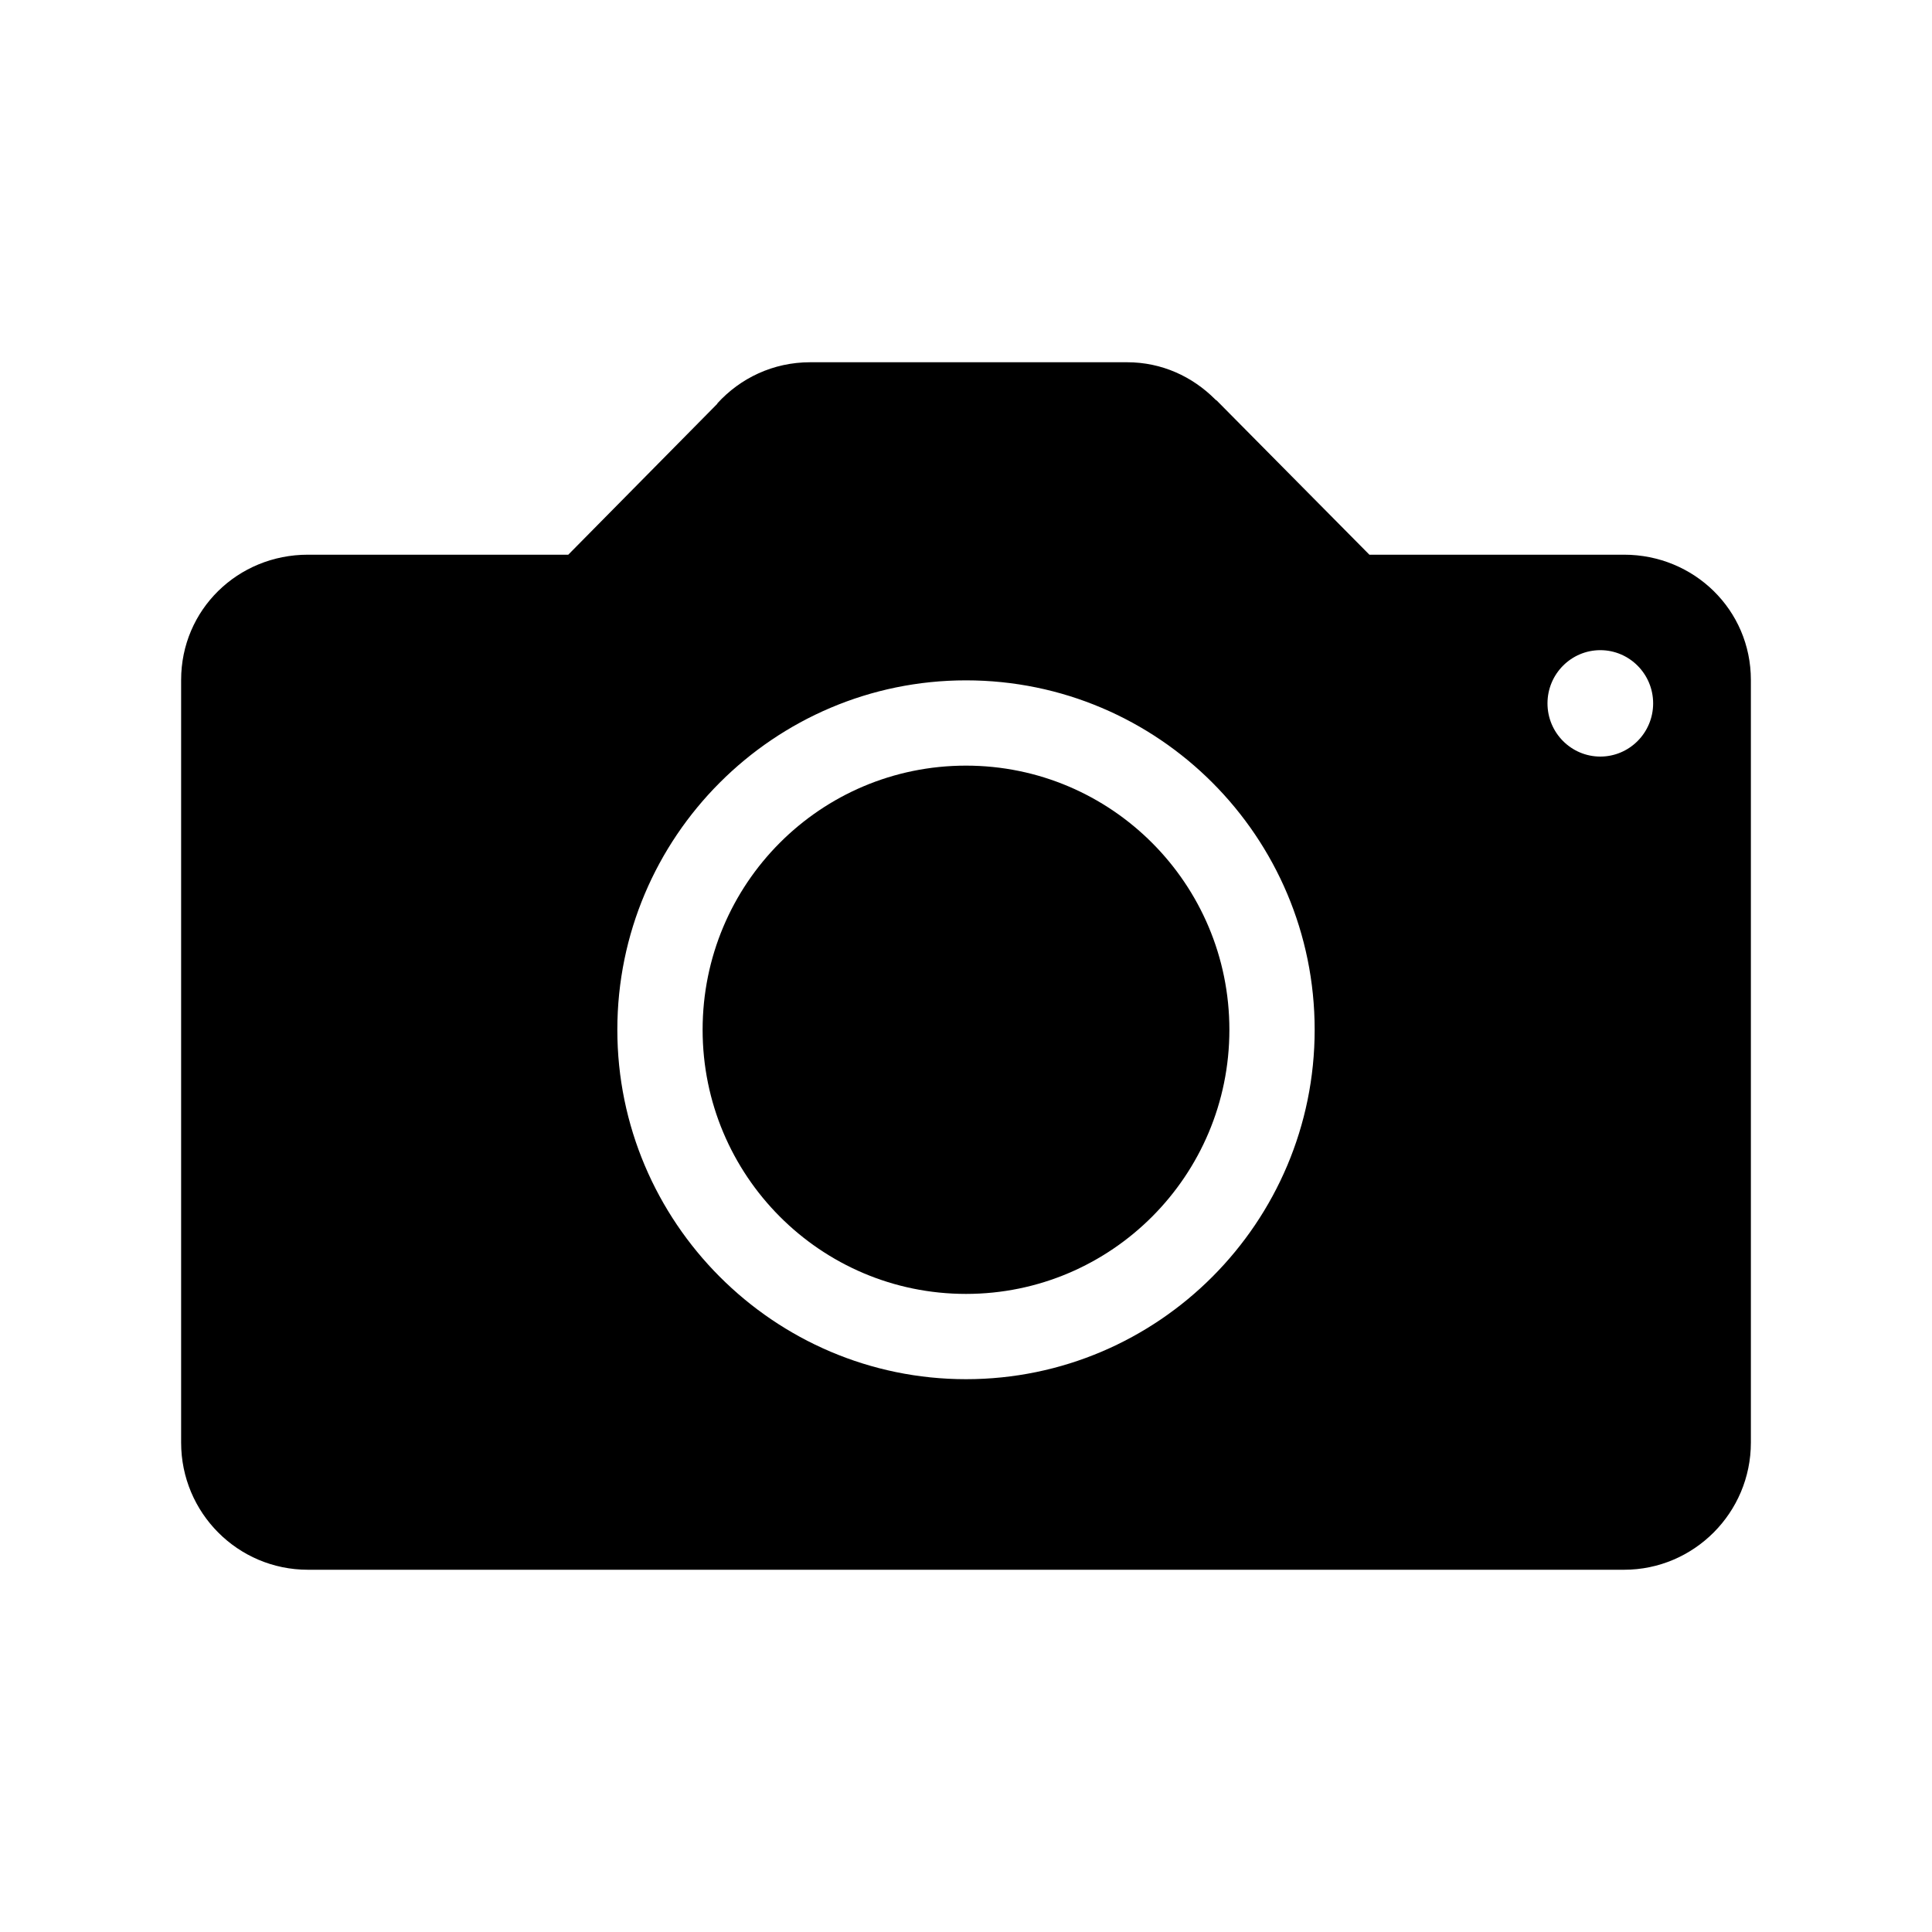
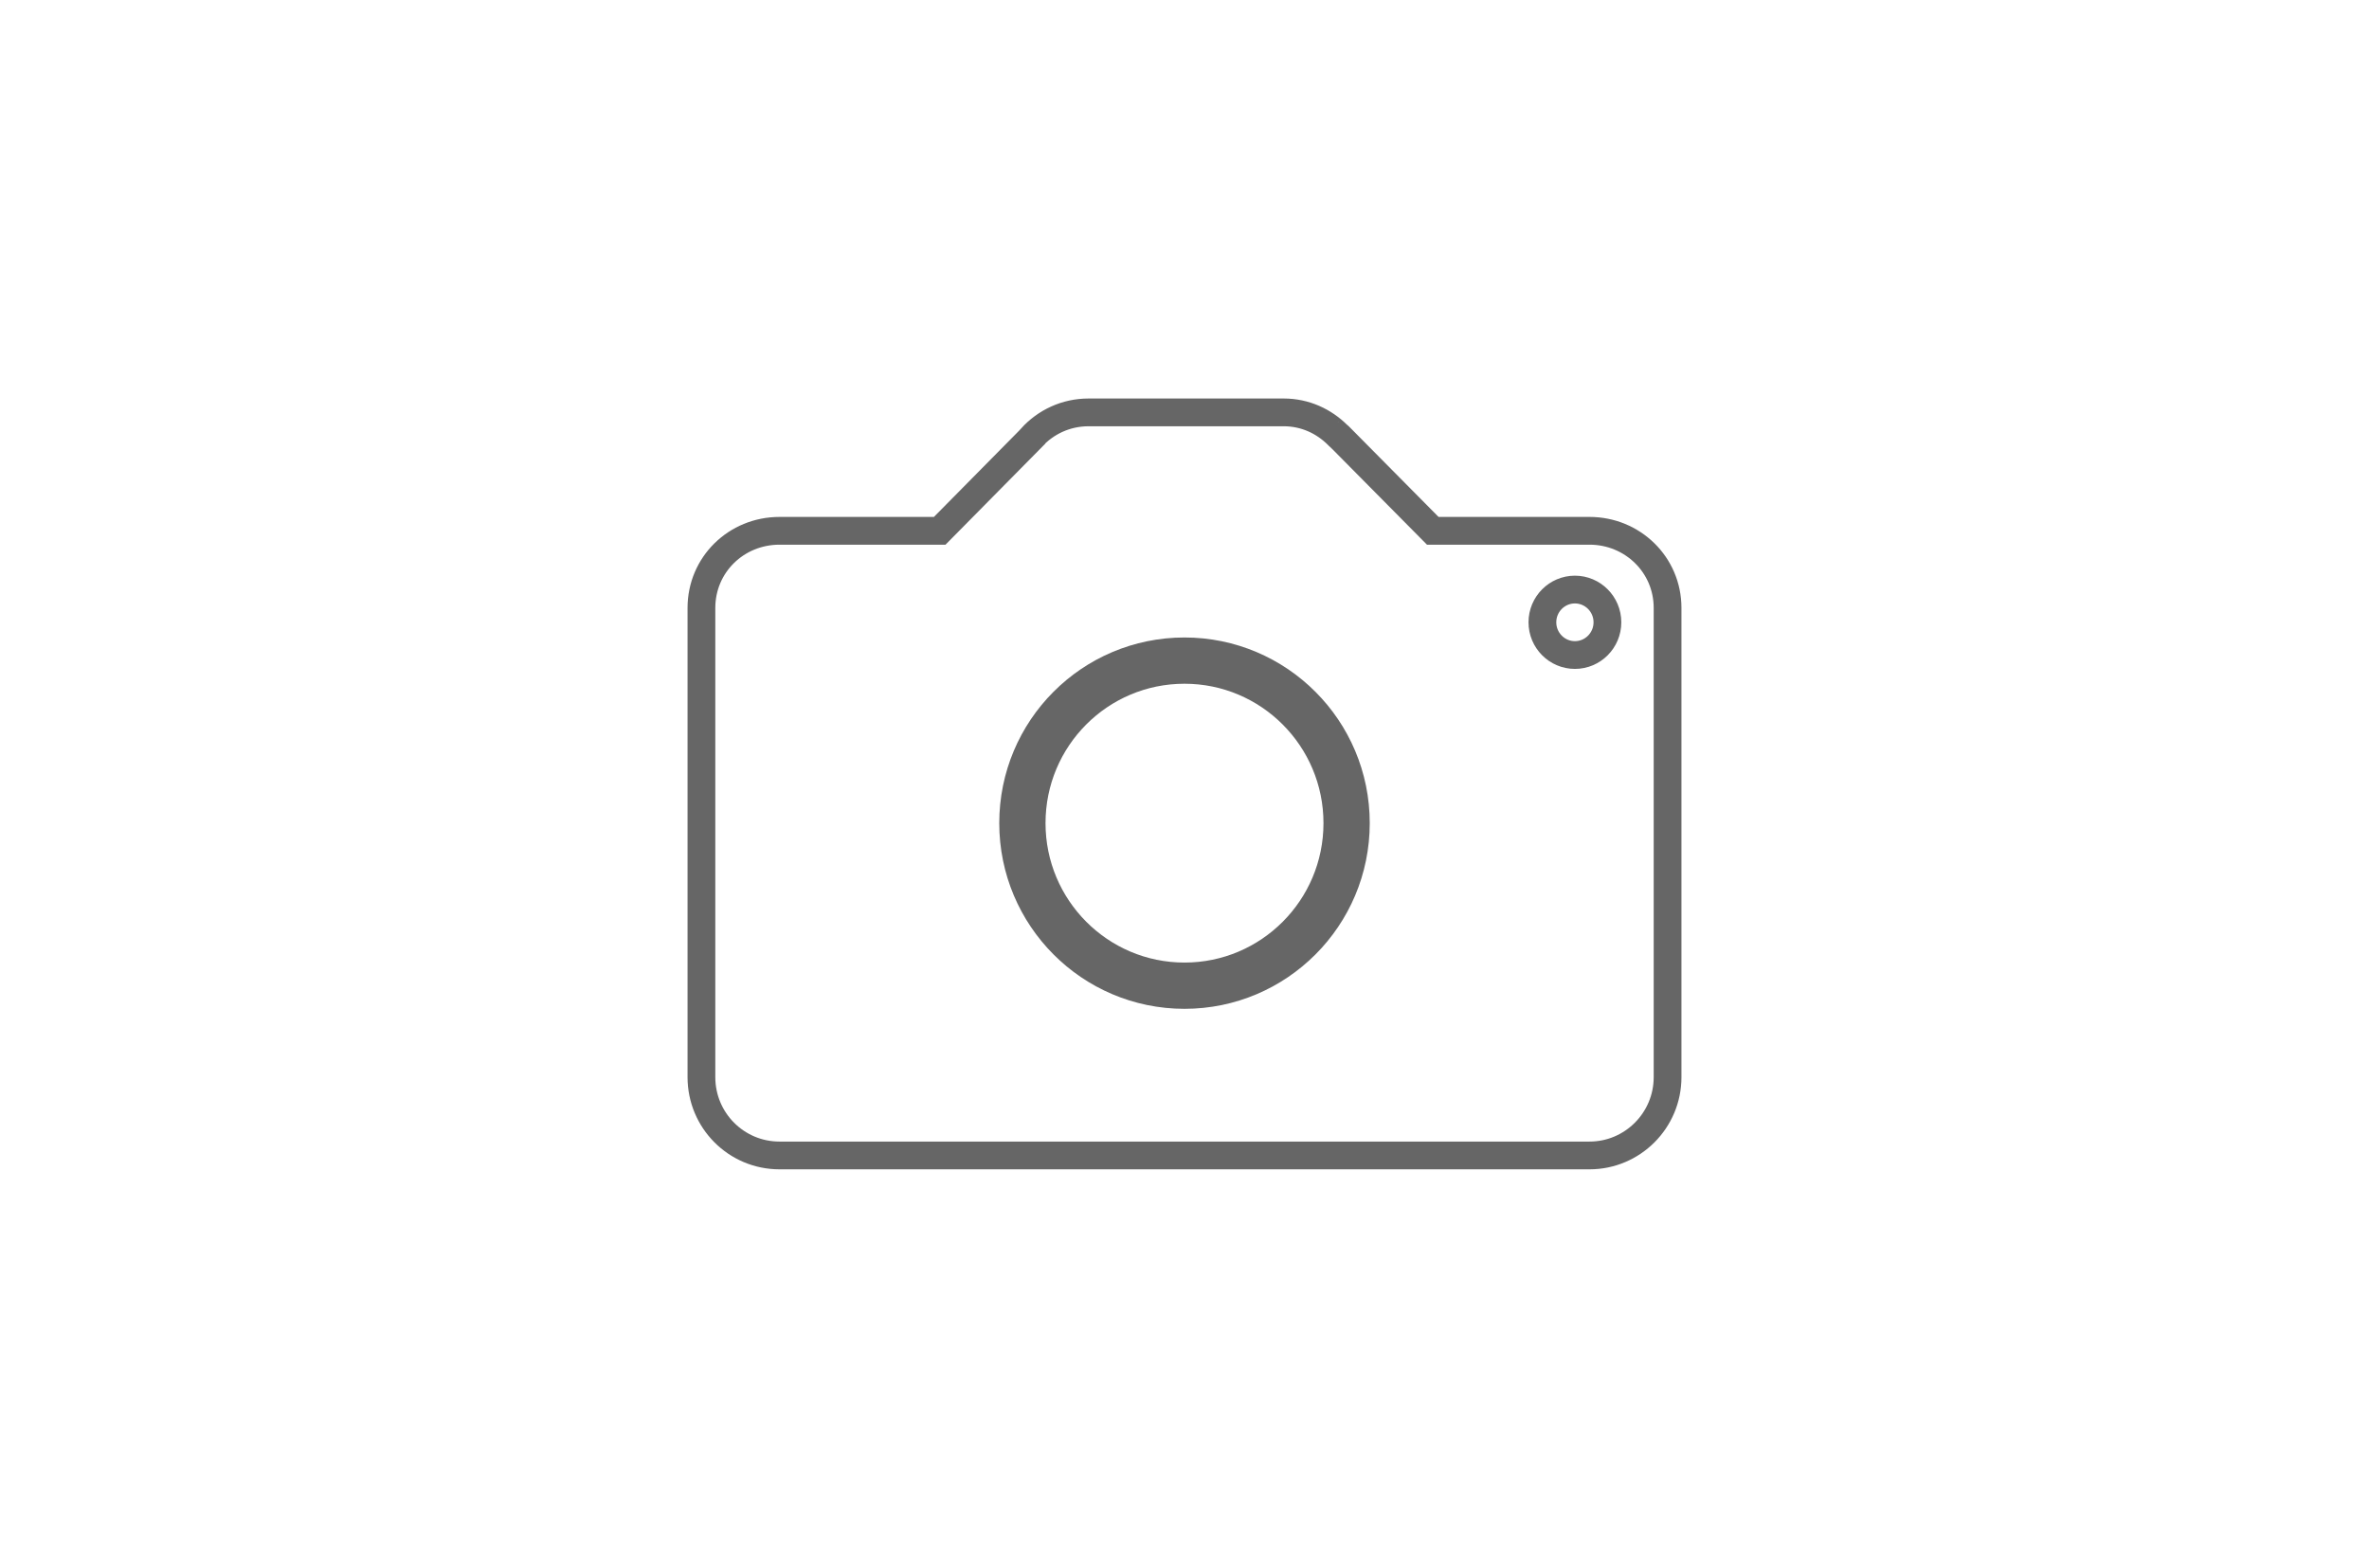
- <svg xmlns="http://www.w3.org/2000/svg" version="1.1" id="Layer_1" x="0px" y="0px" width="512px" height="512px" viewBox="0 0 512 512" style="enable-background:new 0 0 512 512;" xml:space="preserve">
-   <g>
-     <path d="M430.4,147h-67.5l-40.4-40.8c0,0-0.2-0.2-0.3-0.2l-0.2-0.2v0c-6-6-14.1-9.8-23.3-9.8h-84c-9.8,0-18.5,4.2-24.6,10.9l0,0.1   l-39.5,40H81.6C63,147,48,161.6,48,180.2v202.1c0,18.6,15,33.7,33.6,33.7h348.8c18.5,0,33.6-15.1,33.6-33.7V180.2   C464,161.6,448.9,147,430.4,147z M256,365.5c-50.9,0-92.4-41.6-92.4-92.6c0-51.1,41.5-92.6,92.4-92.6c51,0,92.4,41.5,92.4,92.6   C348.4,323.9,307,365.5,256,365.5z M424.1,200.5c-7.7,0-14-6.3-14-14.1s6.3-14.1,14-14.1c7.7,0,14,6.3,14,14.1   S431.8,200.5,424.1,200.5z" />
-     <path d="M256,202.9c-38.6,0-69.8,31.3-69.8,70c0,38.6,31.2,70,69.8,70c38.5,0,69.8-31.3,69.8-70C325.8,234.2,294.5,202.9,256,202.9   z" />
-   </g>
+ <svg xmlns="http://www.w3.org/2000/svg" version="1.1" id="Layer_1" x="0px" y="0px" width="512px" height="338.905px" viewBox="0 173.095 512 338.905" enable-background="new 0 173.095 512 338.905" xml:space="preserve">
+   <path opacity="0.6" fill="none" stroke="#000000" stroke-width="6" stroke-miterlimit="10" d="M343.539,287.835h-33.881  l-20.279-20.479c0,0-0.1-0.1-0.151-0.1l-0.1-0.1l0,0c-3.012-3.012-7.077-4.919-11.695-4.919H235.27  c-4.919,0-9.286,2.108-12.348,5.471v0.05l-19.827,20.078h-34.634c-9.336,0-16.865,7.328-16.865,16.665v101.443  c0,9.336,7.529,16.916,16.865,16.916h175.079c9.286,0,16.865-7.579,16.865-16.916V304.5  C360.405,295.164,352.825,287.835,343.539,287.835z M340.377,314.689c-3.865,0-7.027-3.162-7.027-7.077  c0-3.915,3.162-7.077,7.027-7.077s7.027,3.162,7.027,7.077C347.404,311.527,344.242,314.689,340.377,314.689z" />
+   <path opacity="0.6" fill="none" stroke="#000000" stroke-width="10" stroke-miterlimit="10" d="M256,315.894  c-19.375,0-35.036,15.711-35.036,35.136c0,19.375,15.661,35.136,35.036,35.136c19.325,0,35.036-15.711,35.036-35.136  C291.036,331.605,275.325,315.894,256,315.894z" />
</svg>
